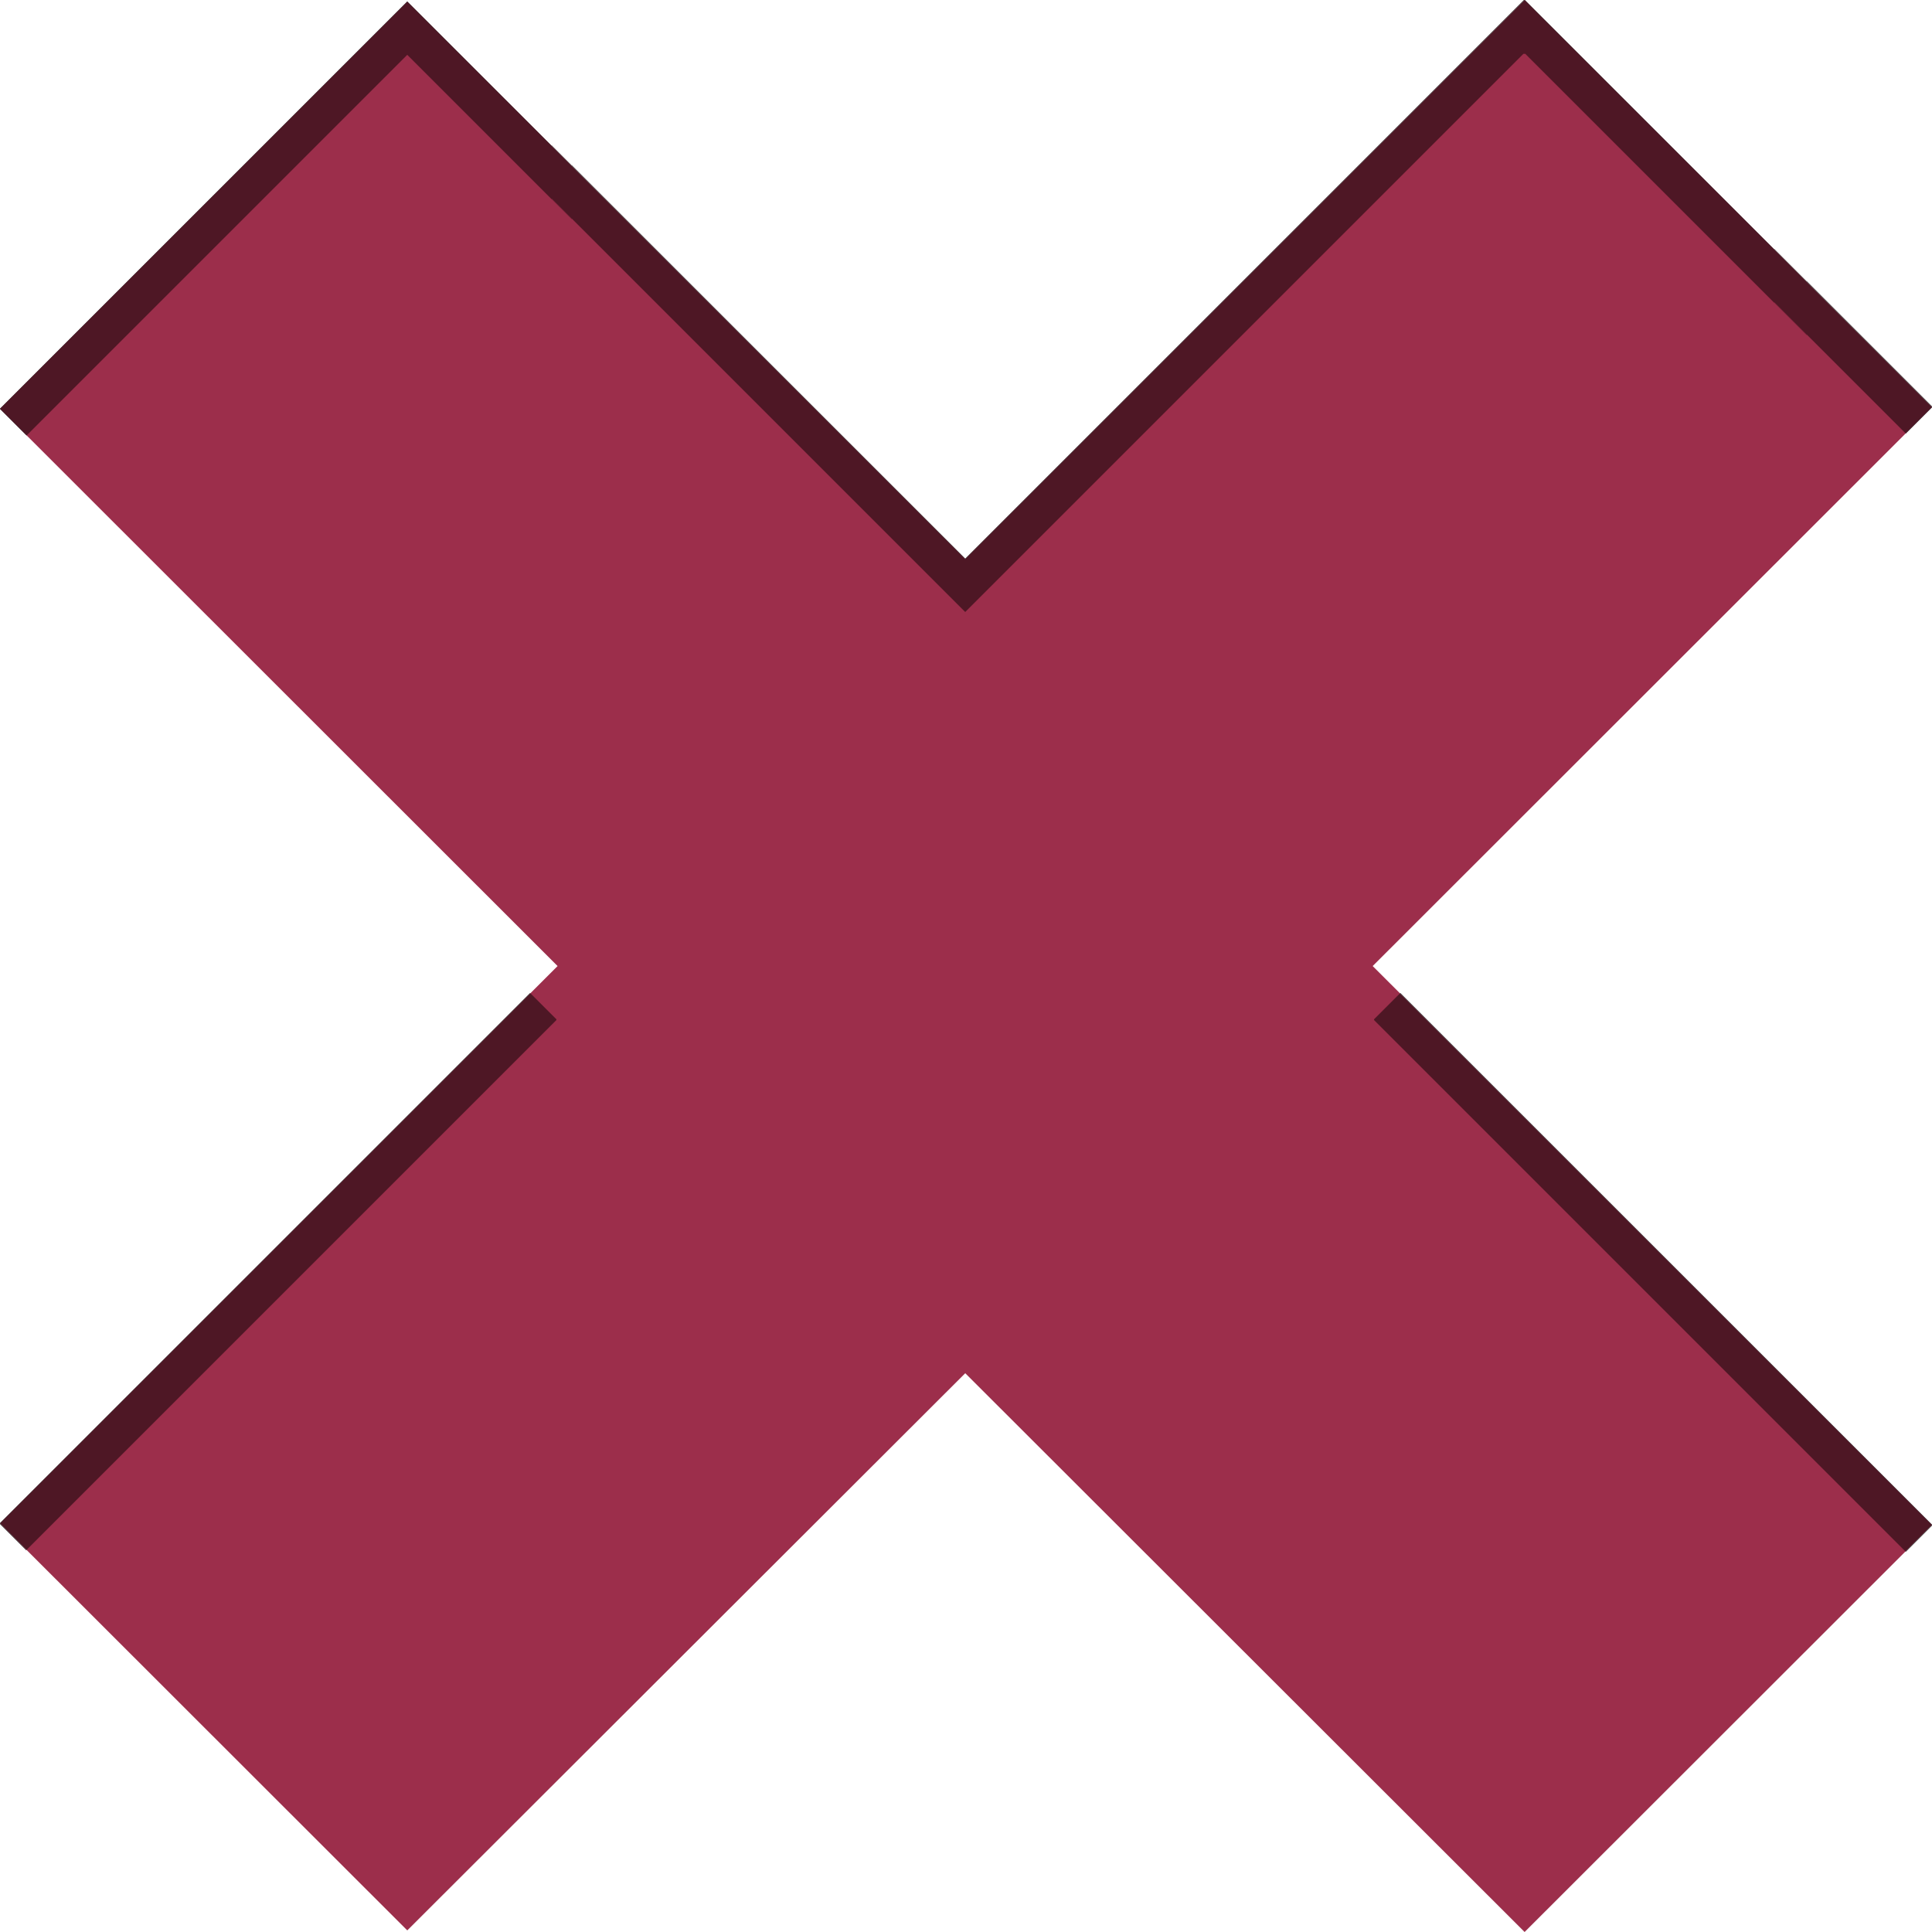
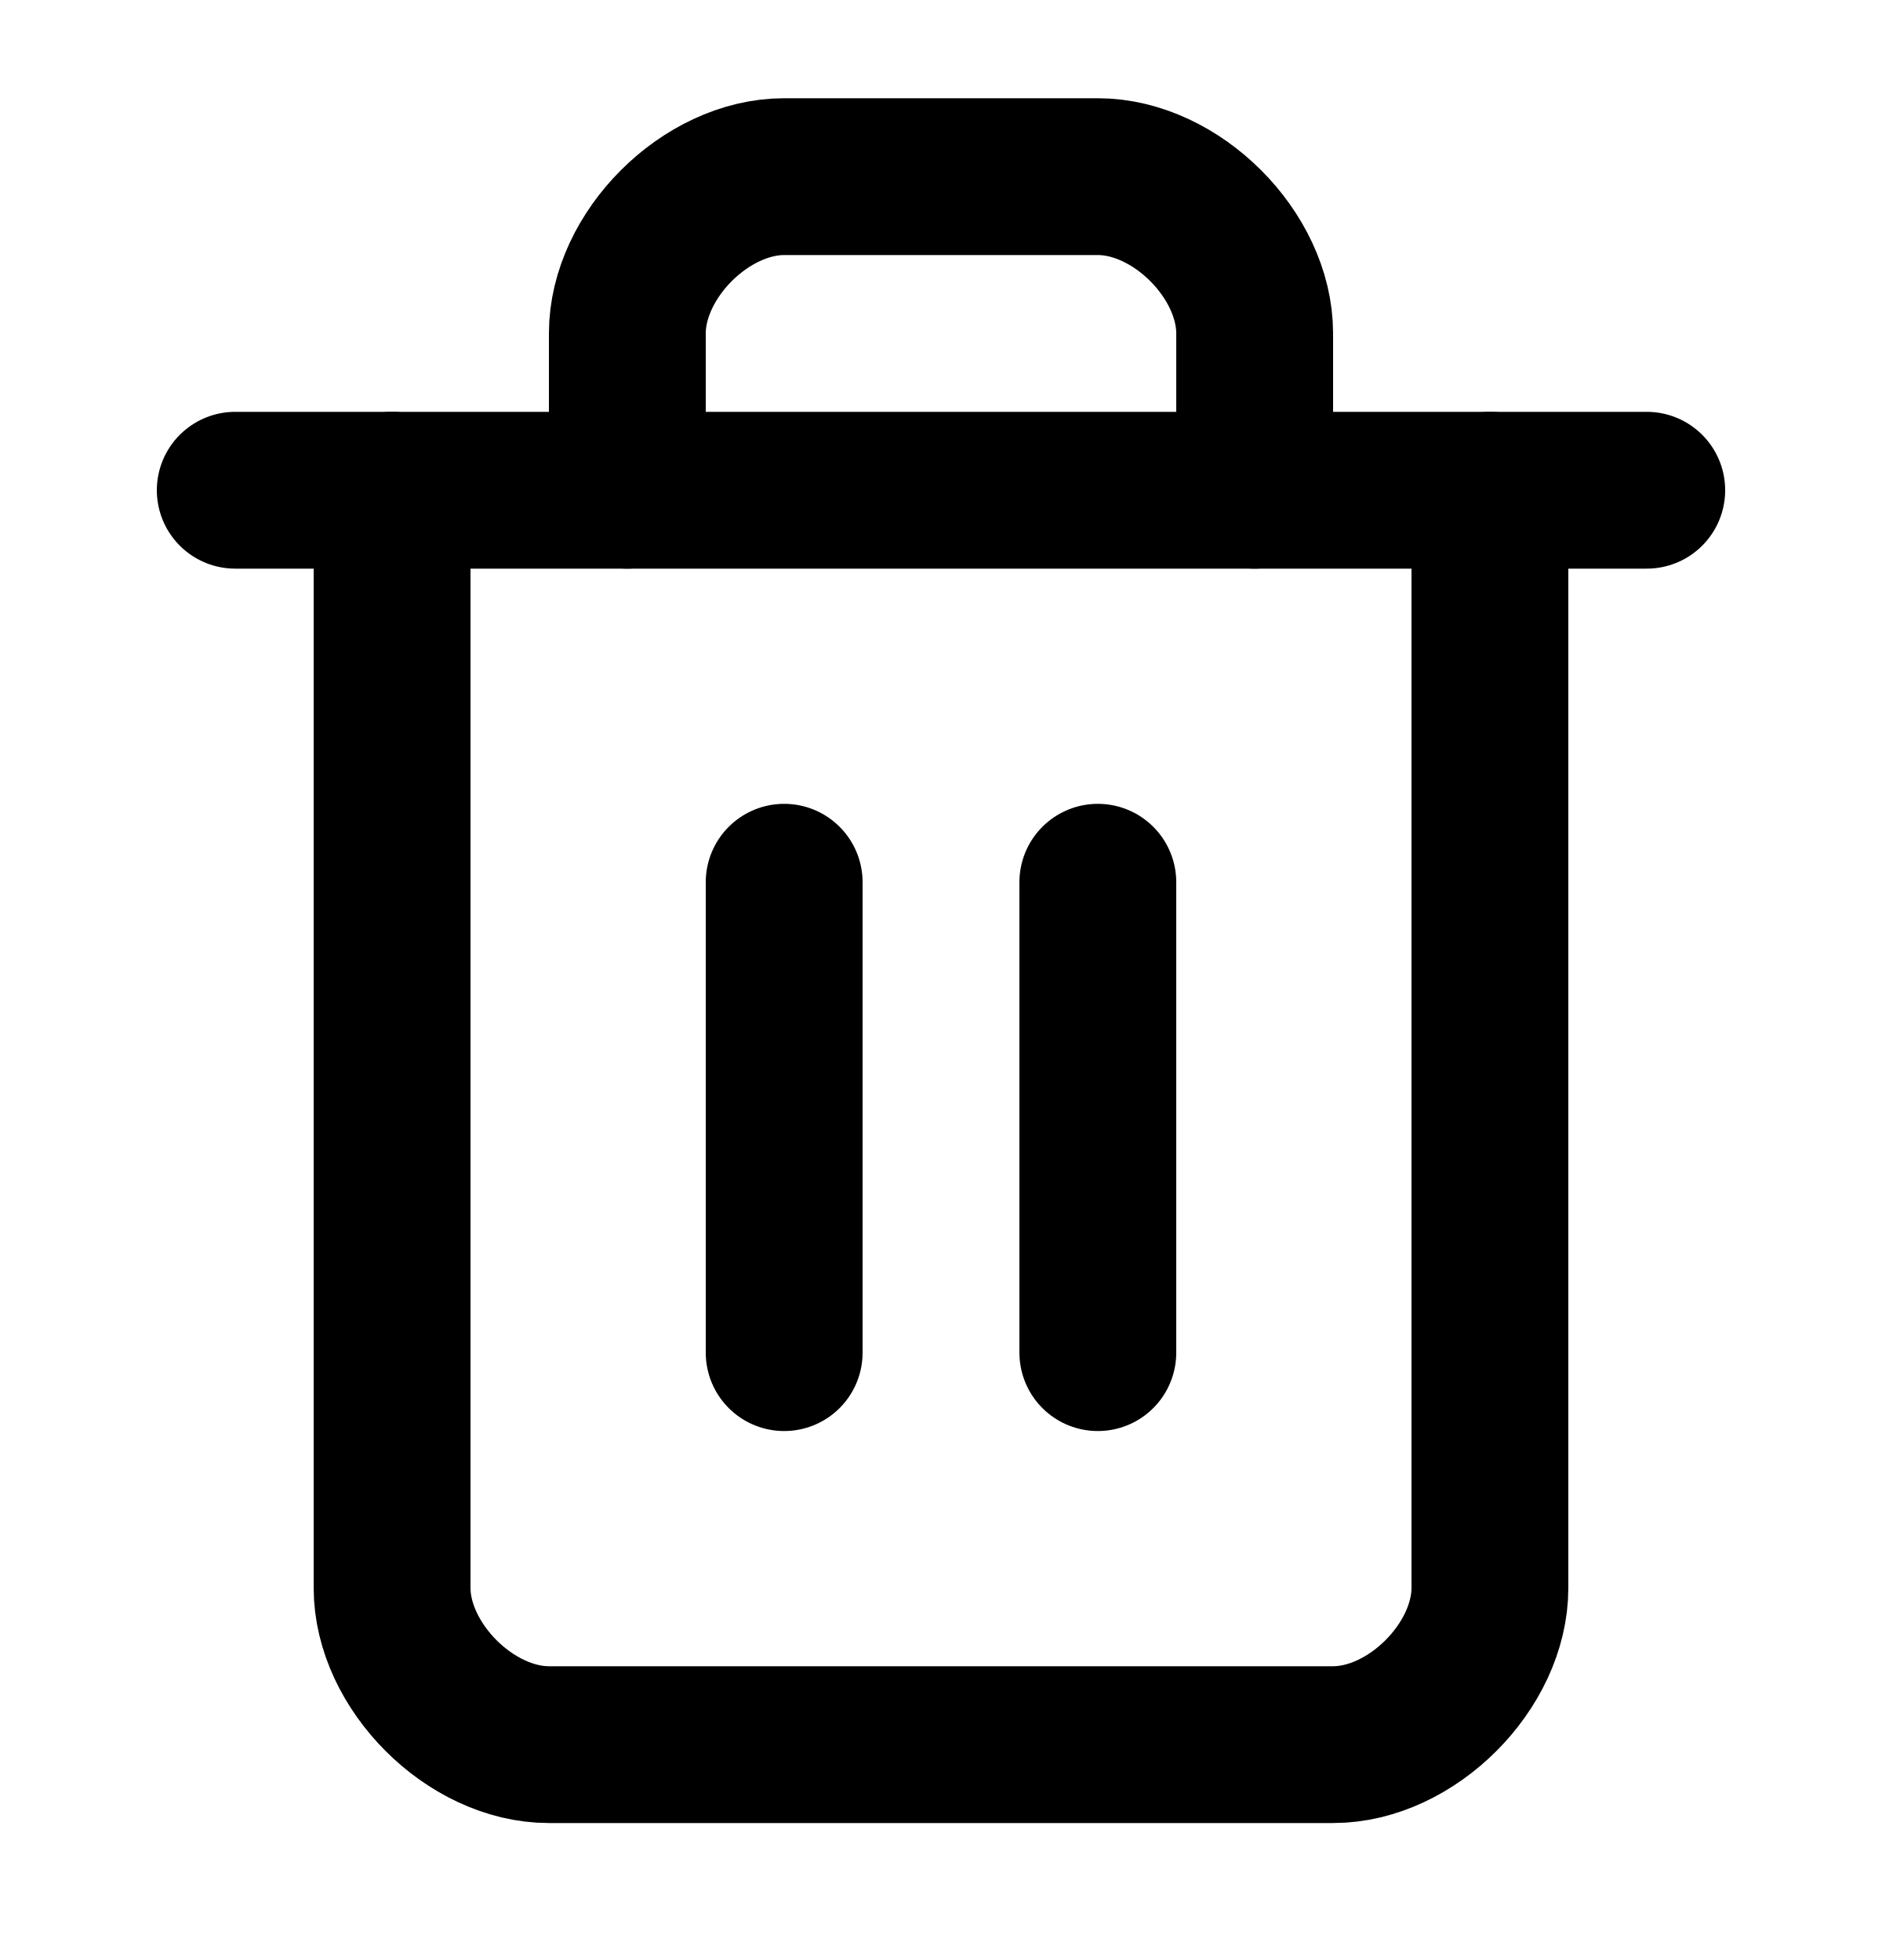
- <svg xmlns="http://www.w3.org/2000/svg" width="36" height="36" viewBox="0 0 36 36" fill="none">
-   <g filter="url(#filter0_i_53_34)">
-     <path fill-rule="evenodd" clip-rule="evenodd" d="M28.409 0L17.986 10.417L7.589 0.031L0 7.617L10.39 18.001L0 28.386L7.589 35.97L17.986 25.588L28.409 36L36 28.415L25.578 18.001L36 7.586L28.409 0Z" fill="#9C2E4B" />
-   </g>
-   <defs>
-     <filter id="filter0_i_53_34" x="0" y="0" width="36" height="36" filterUnits="userSpaceOnUse" color-interpolation-filters="sRGB">
-       <feFlood flood-opacity="0" result="BackgroundImageFix" />
-       <feBlend mode="normal" in="SourceGraphic" in2="BackgroundImageFix" result="shape" />
-       <feColorMatrix in="SourceAlpha" type="matrix" values="0 0 0 0 0 0 0 0 0 0 0 0 0 0 0 0 0 0 127 0" result="hardAlpha" />
-       <feOffset dy="1" />
-       <feComposite in2="hardAlpha" operator="arithmetic" k2="-1" k3="1" />
-       <feColorMatrix type="matrix" values="0 0 0 0 0 0 0 0 0 0 0 0 0 0 0 0 0 0 0.5 0" />
-       <feBlend mode="normal" in2="shape" result="effect1_innerShadow_53_34" />
-     </filter>
-   </defs>
+ <svg xmlns="http://www.w3.org/2000/svg" width="24" height="25" viewBox="0 0 24 25" fill="none">
+   <path d="M3 6.253H21" stroke="black" stroke-width="2" stroke-linecap="round" stroke-linejoin="round" />
+   <path d="M19 6.253V20.253C19 21.253 18 22.253 17 22.253H7C6 22.253 5 21.253 5 20.253V6.253" stroke="black" stroke-width="2" stroke-linecap="round" stroke-linejoin="round" />
+   <path d="M8 6.253V4.253C8 3.253 9 2.253 10 2.253H14C15 2.253 16 3.253 16 4.253V6.253" stroke="black" stroke-width="2" stroke-linecap="round" stroke-linejoin="round" />
+   <path d="M10 11.253V17.253" stroke="black" stroke-width="2" stroke-linecap="round" stroke-linejoin="round" />
+   <path d="M14 11.253V17.253" stroke="black" stroke-width="2" stroke-linecap="round" stroke-linejoin="round" />
</svg>
